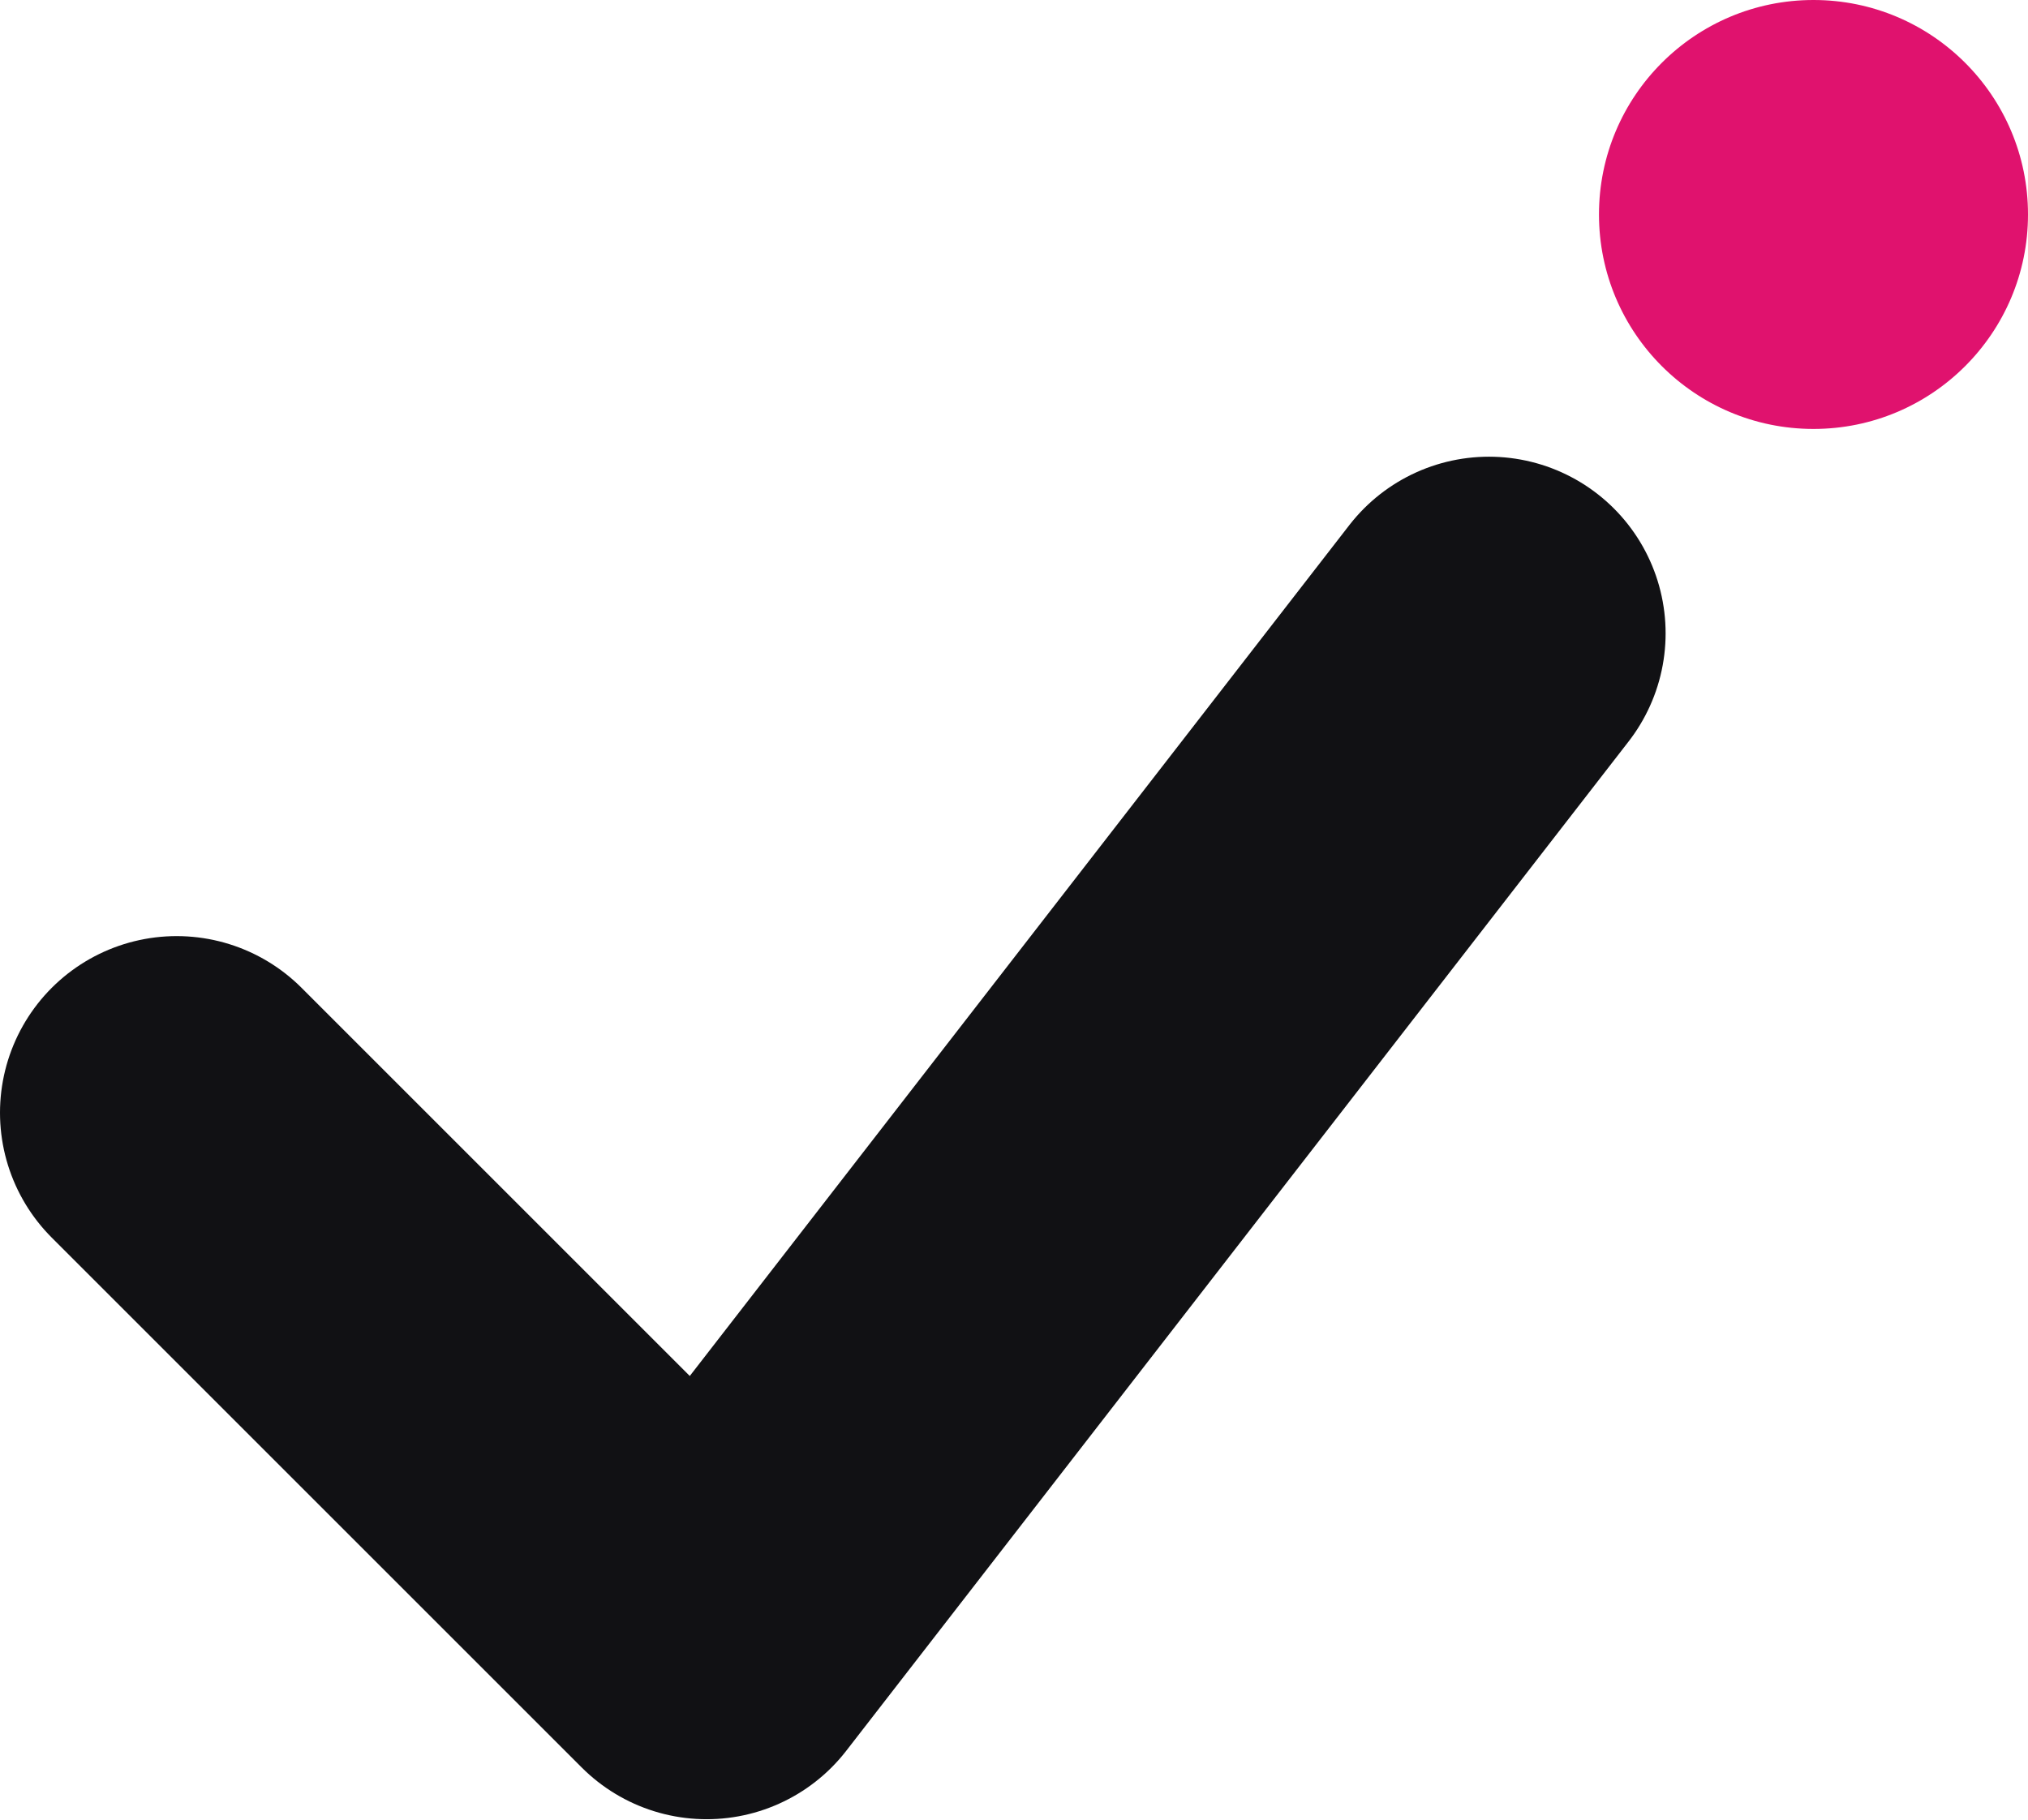
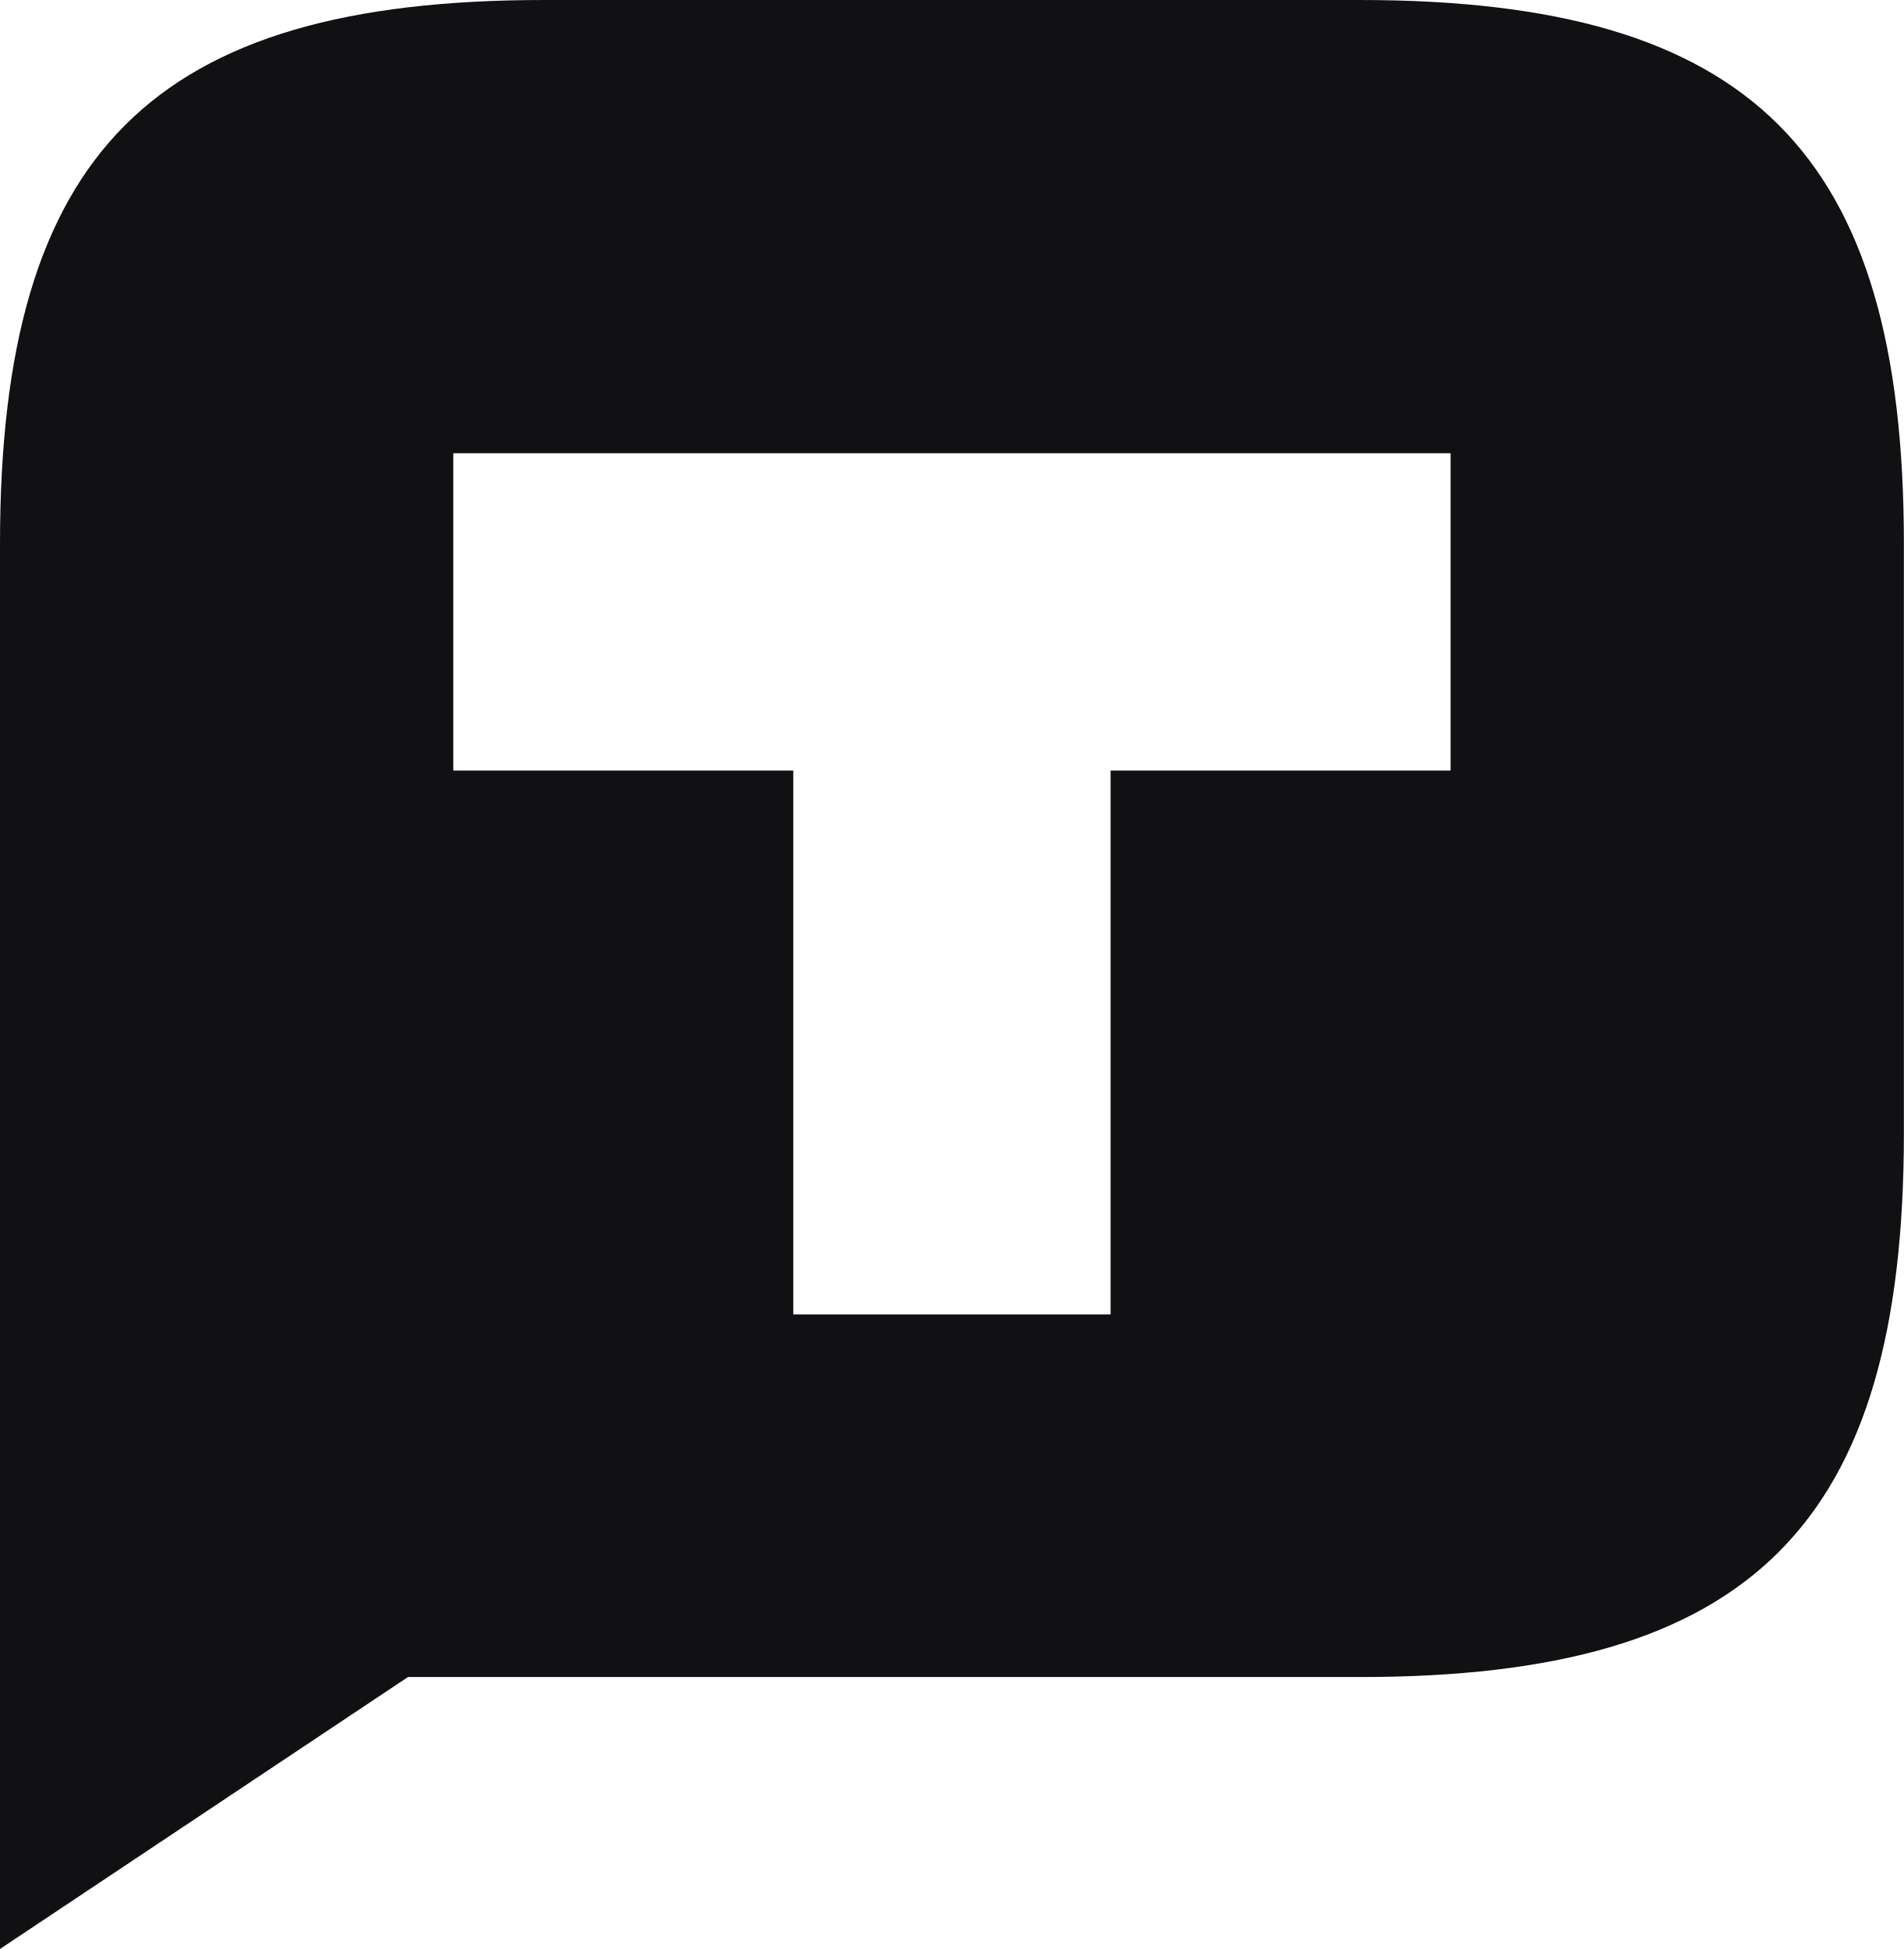
- <svg xmlns="http://www.w3.org/2000/svg" width="80.36" height="72.10" viewBox="0 0 80.36 72.10" fill="none">
-   <path d="M7.00 44.10 L28.00 65.10 L59.00 25.10" stroke="#111114" stroke-width="14.0" stroke-linecap="round" stroke-linejoin="round" />
-   <circle cx="71.86" cy="8.50" r="8.5" fill="#E0126E" />
+ <svg xmlns="http://www.w3.org/2000/svg" width="84" height="86" viewBox="0 0 84 86" fill="none">
+   <path fill="#111114" fill-rule="evenodd" d="M24 0H60C77.28 0 84 6.72 84 24V50C84 67.28 77.28 74 60 74H18L0 86V24C0 6.72 6.72 0 24 0ZM20 20H64V34H49V58H35V34H20Z" />
</svg>
